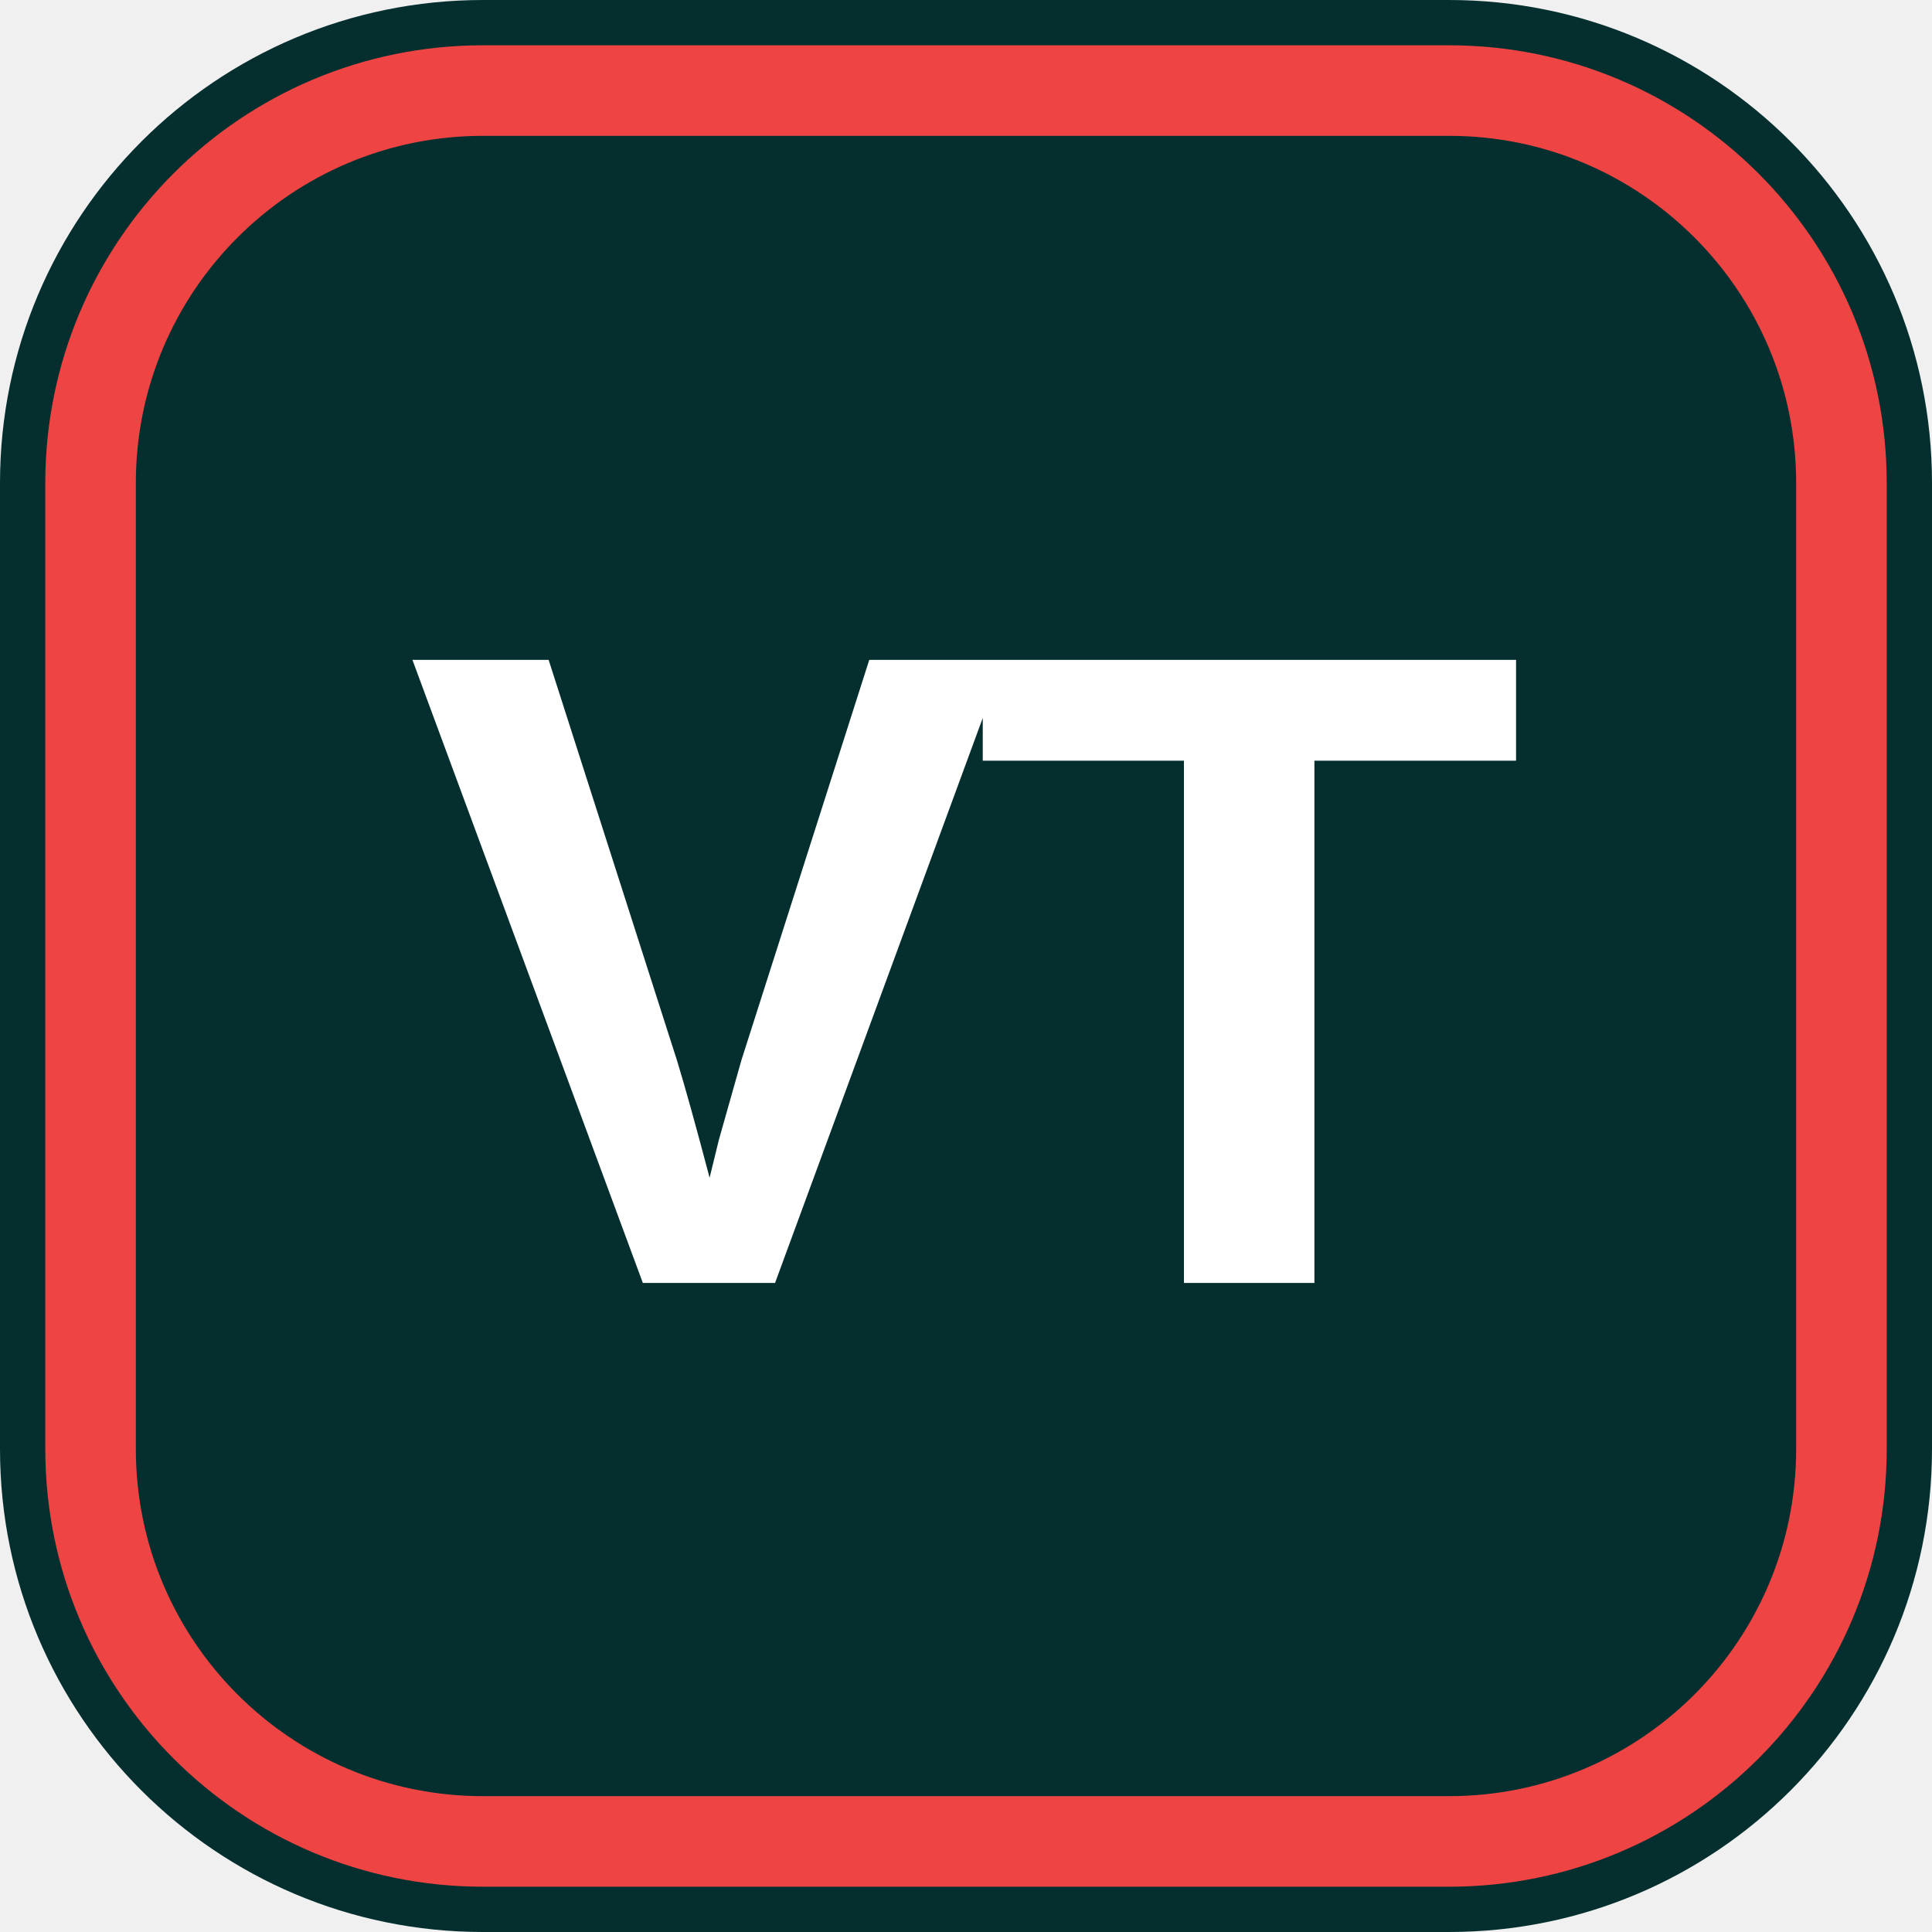
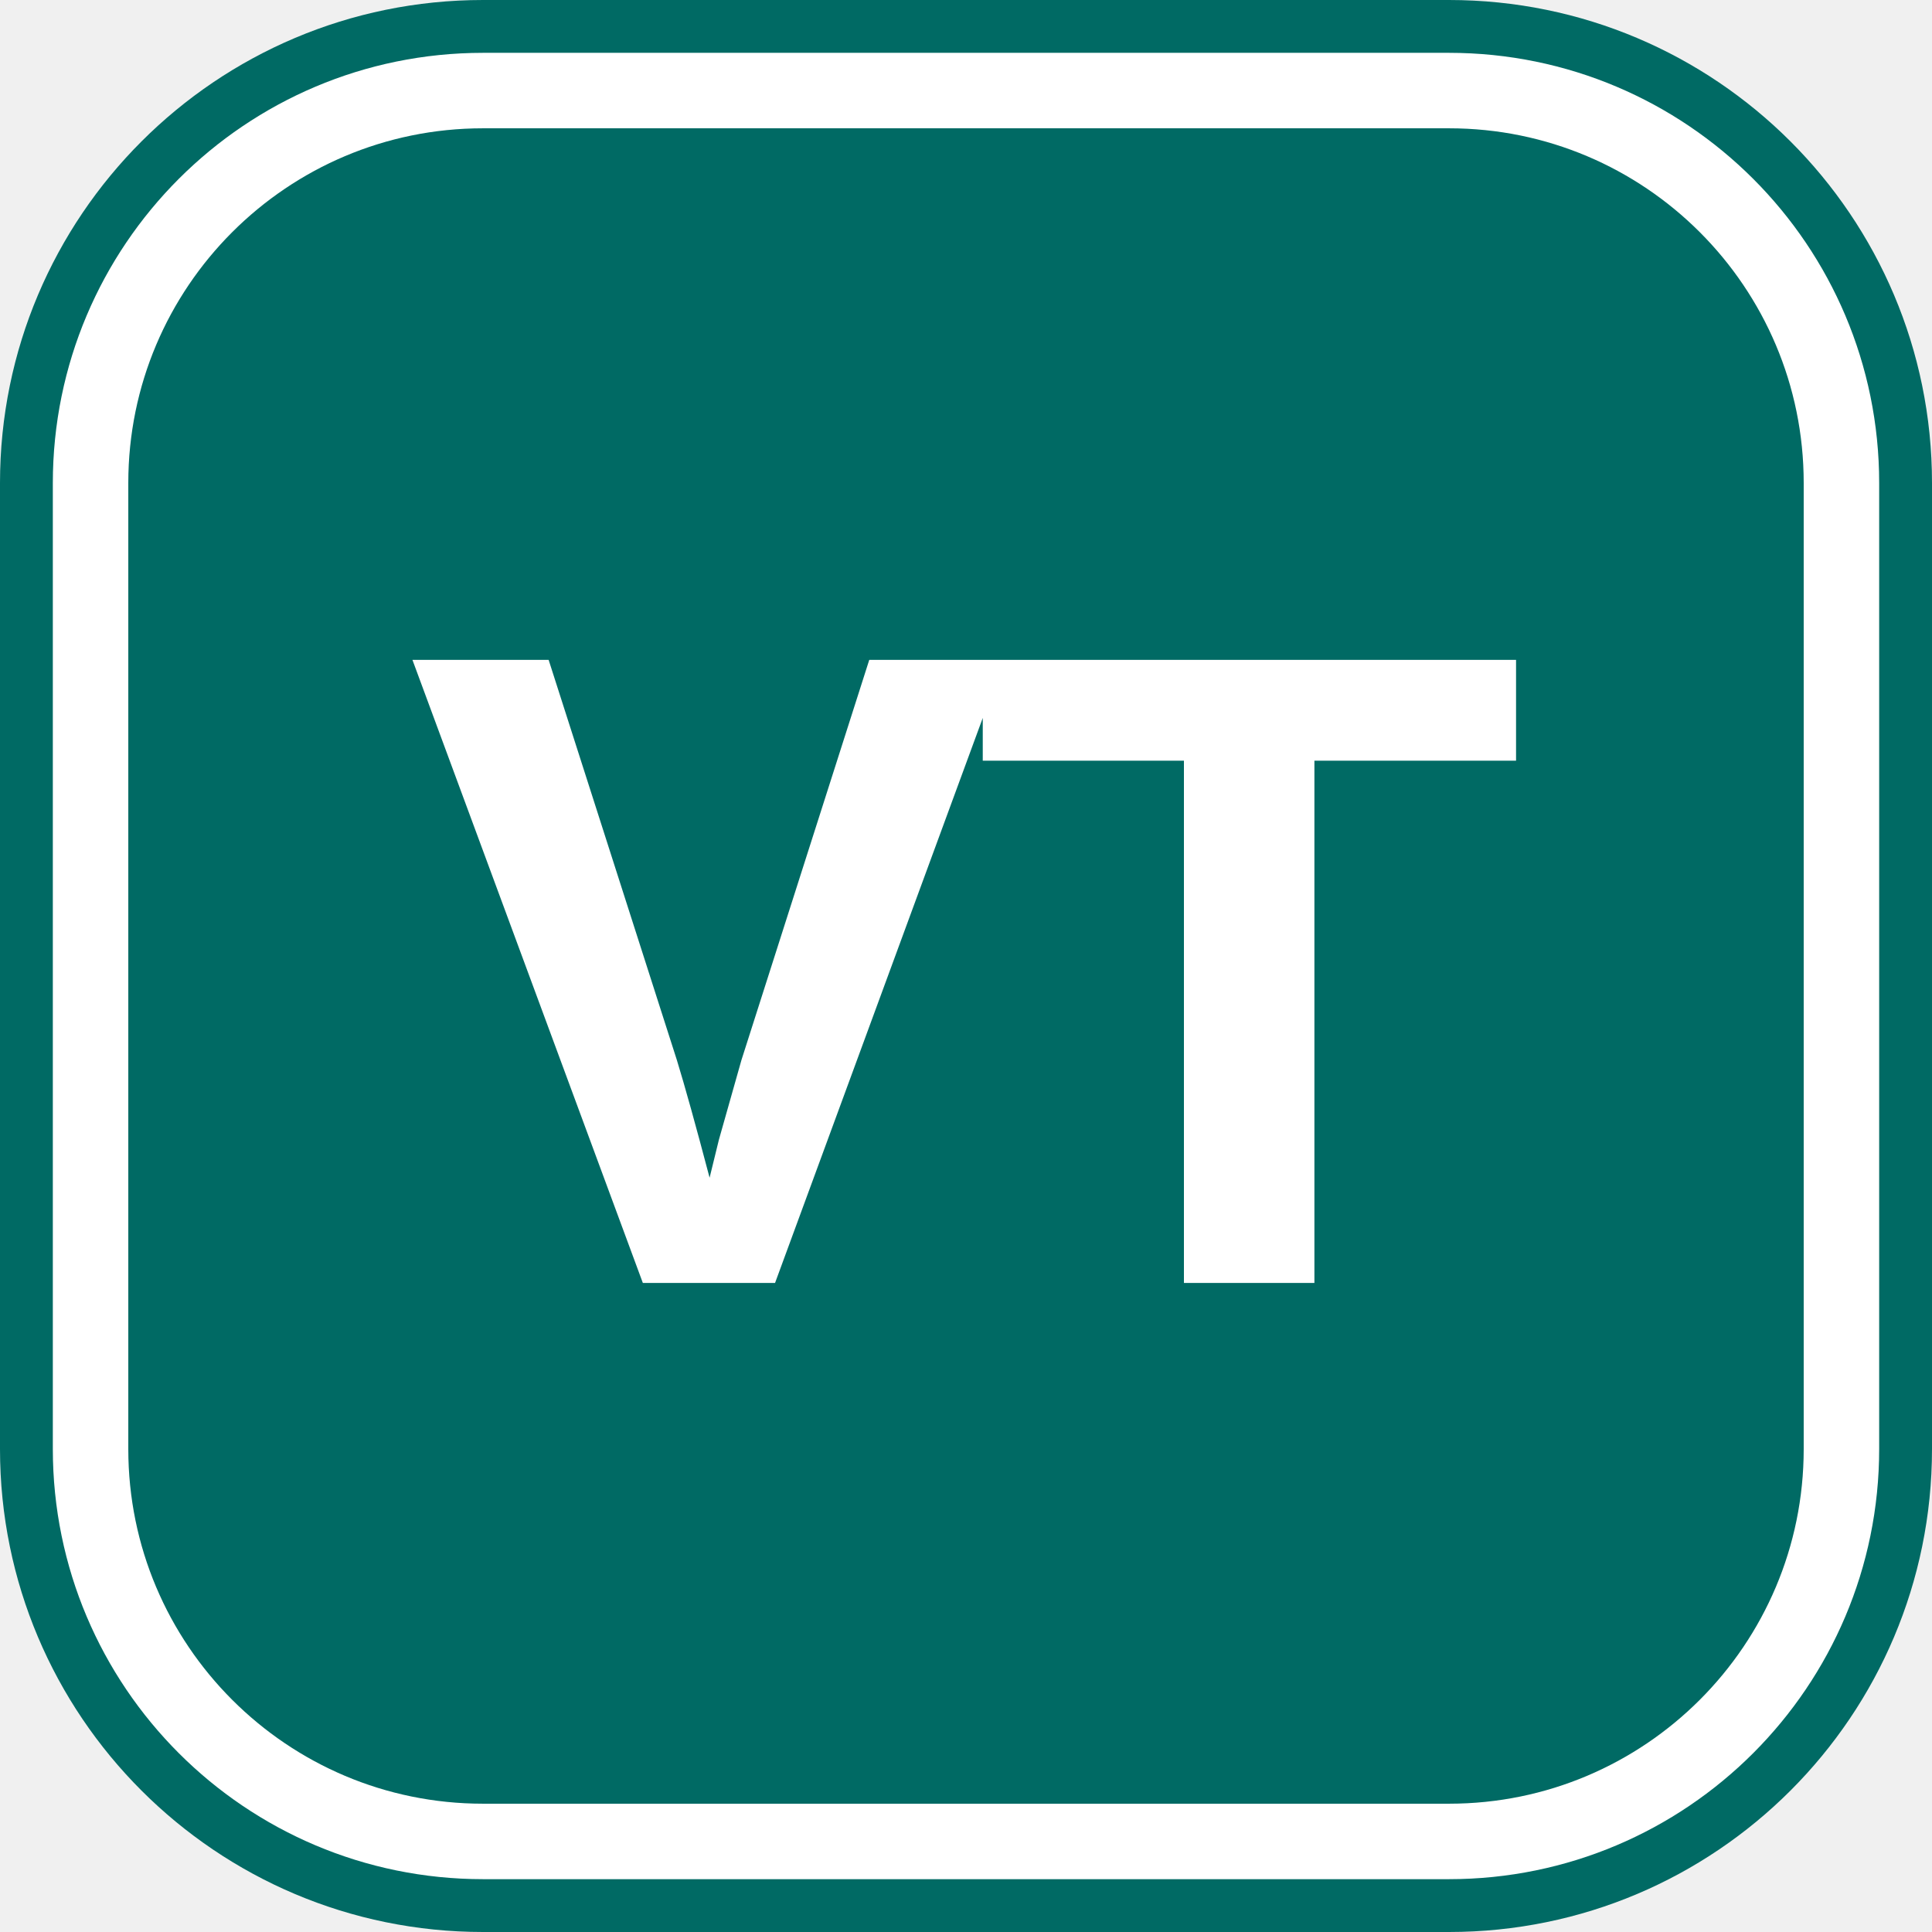
<svg xmlns="http://www.w3.org/2000/svg" viewBox="0 0 512 512" width="100%" height="100%">
-   <rect width="512" height="512" rx="128" fill="#042f2e" />
-   <rect x="24" y="24" width="464" height="464" rx="104" fill="none" stroke="#ef4444" stroke-width="24" />
+   <rect width="512" height="512" rx="128" fill="#006a64" />
+   <rect x="24" y="24" width="464" height="464" rx="104" fill="none" stroke="#ffffff" stroke-width="20" />
  <text x="256" y="340" font-family="Arial, Helvetica, sans-serif" font-weight="900" font-size="240" fill="#ffffff" text-anchor="middle" letter-spacing="-10">VT</text>
</svg>
